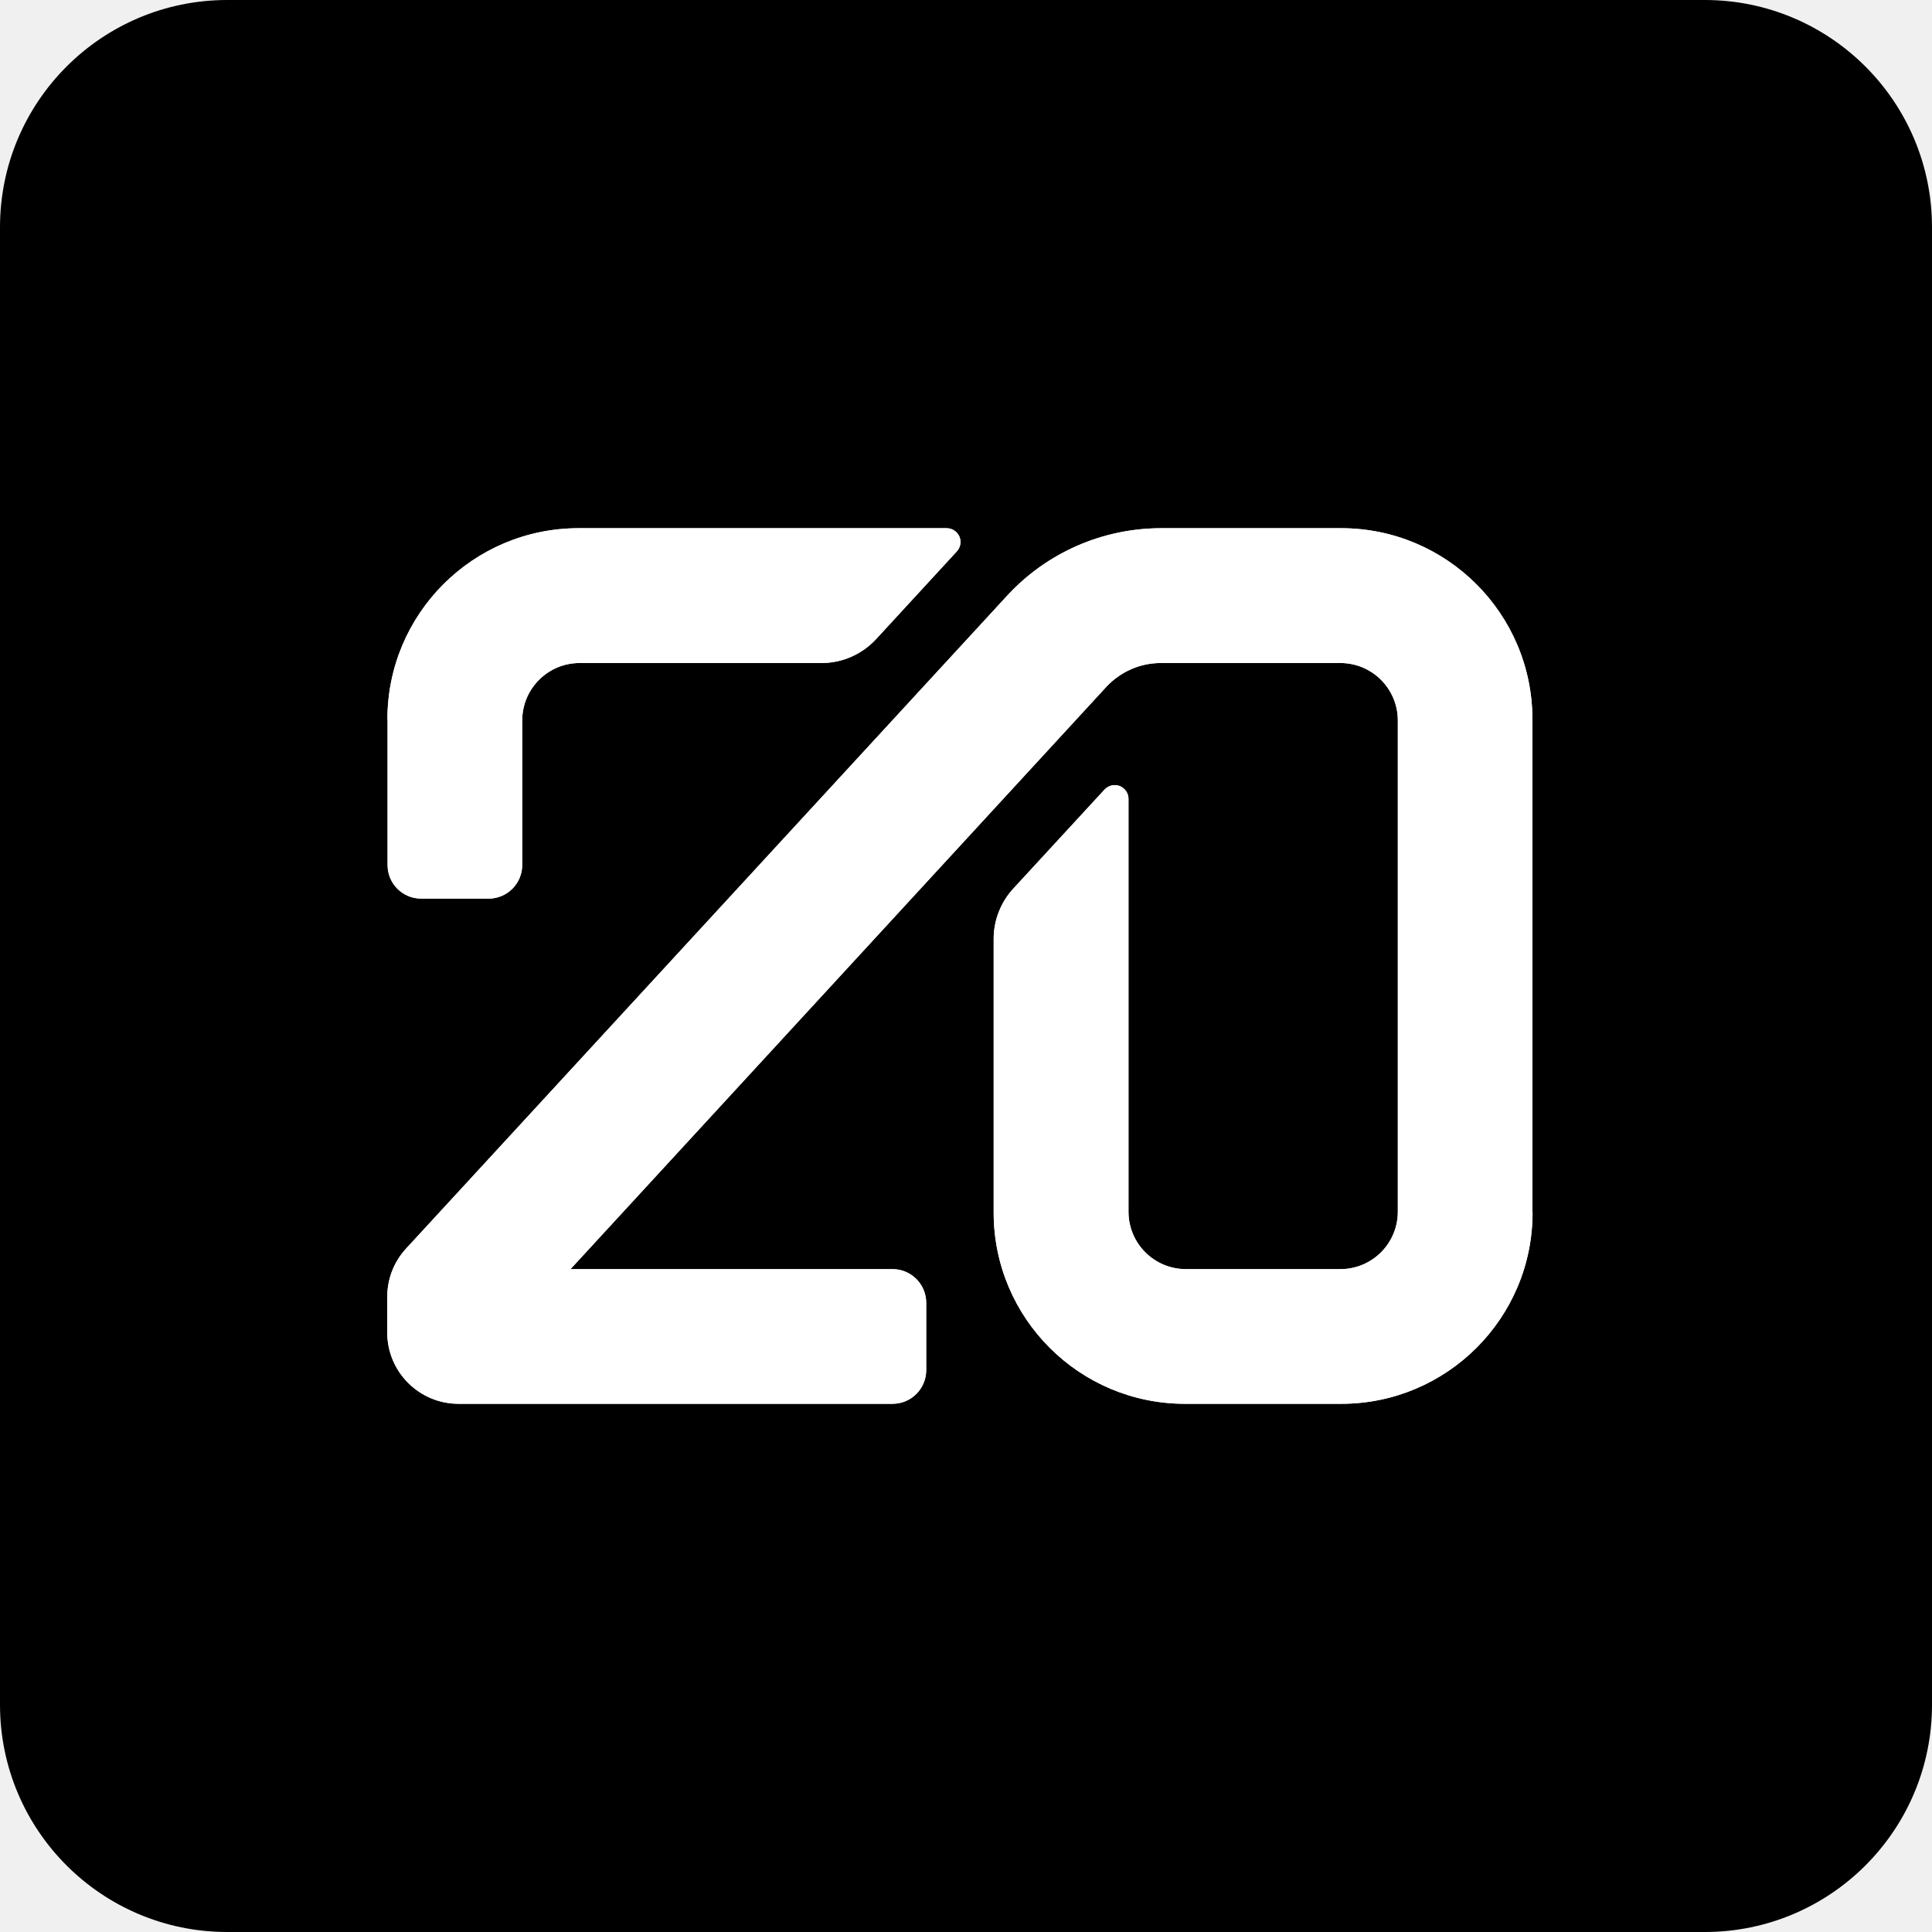
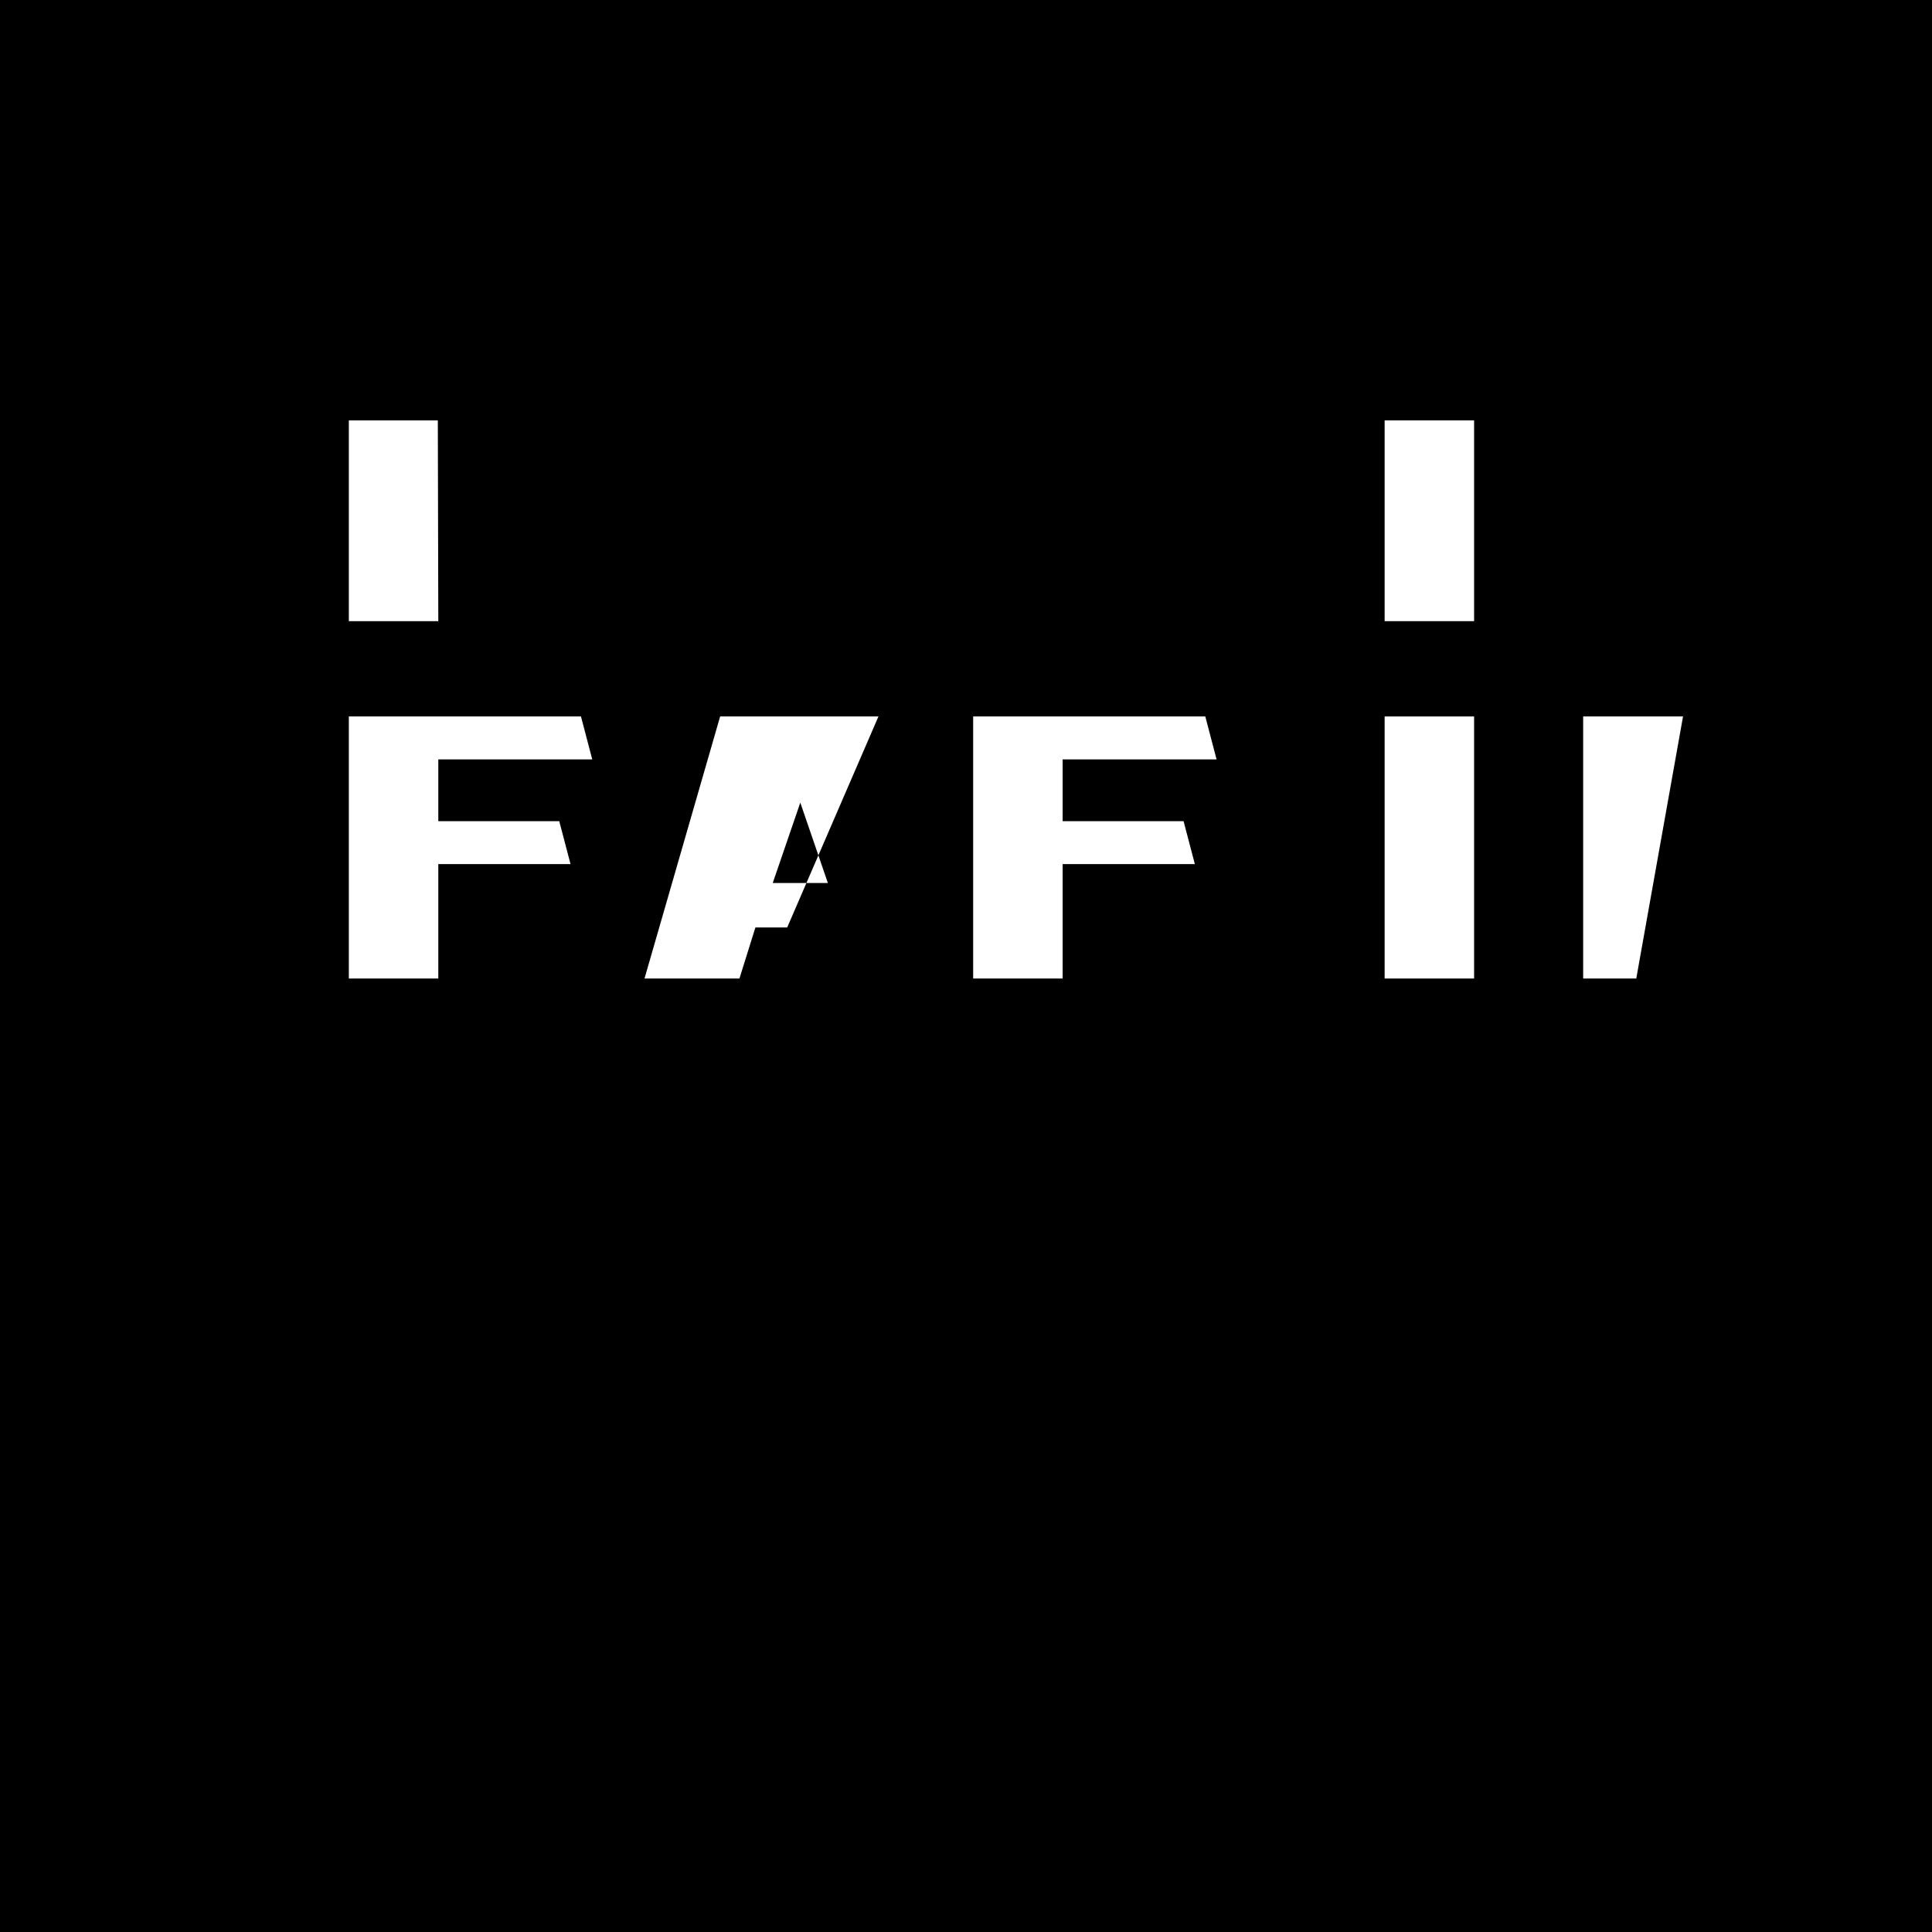
- <svg xmlns="http://www.w3.org/2000/svg" width="96px" height="96px" viewBox="0 0 96 96" version="1.1">
-   <defs>
-     <clipPath id="clip1">
-       <path d="M 11.293 0 L 84.707 0 C 90.945 0 96 5.055 96 11.293 L 96 84.707 C 96 90.945 90.945 96 84.707 96 L 11.293 96 C 5.055 96 0 90.945 0 84.707 L 0 11.293 C 0 5.055 5.055 0 11.293 0 Z M 11.293 0 " />
-     </clipPath>
-     <clipPath id="clip2">
-       <path d="M 19 26 L 48 26 L 48 45 L 19 45 Z M 19 26 " />
-     </clipPath>
-     <clipPath id="clip3">
-       <path d="M 11.293 0 L 84.707 0 C 90.945 0 96 5.055 96 11.293 L 96 84.707 C 96 90.945 90.945 96 84.707 96 L 11.293 96 C 5.055 96 0 90.945 0 84.707 L 0 11.293 C 0 5.055 5.055 0 11.293 0 Z M 11.293 0 " />
-     </clipPath>
-     <clipPath id="clip4">
-       <path d="M 19 26 L 77 26 L 77 70 L 19 70 Z M 19 26 " />
-     </clipPath>
-     <clipPath id="clip5">
-       <path d="M 11.293 0 L 84.707 0 C 90.945 0 96 5.055 96 11.293 L 96 84.707 C 96 90.945 90.945 96 84.707 96 L 11.293 96 C 5.055 96 0 90.945 0 84.707 L 0 11.293 C 0 5.055 5.055 0 11.293 0 Z M 11.293 0 " />
-     </clipPath>
-   </defs>
-   <g id="surface1">
-     <g clip-path="url(#clip1)" clip-rule="nonzero">
-       <path style=" stroke:none;fill-rule:nonzero;fill:rgb(0%,0%,0%);fill-opacity:1;" d="M 96 0 L 0 0 L 0 96 L 96 96 Z M 19.25 35.746 C 19.25 30.5 23.508 26.246 28.75 26.246 L 47.039 26.246 C 47.309 26.246 47.555 26.406 47.668 26.652 C 47.781 26.902 47.73 27.191 47.547 27.395 L 43.539 31.75 C 42.84 32.508 41.859 32.945 40.828 32.945 L 28.801 32.945 C 27.227 32.945 25.949 34.223 25.949 35.797 L 25.949 42.98 C 25.949 43.906 25.199 44.652 24.273 44.652 L 20.93 44.652 C 20.004 44.652 19.258 43.906 19.258 42.98 L 19.258 35.746 Z M 76.152 60.254 C 76.152 65.5 71.895 69.754 66.648 69.754 L 58.879 69.754 C 53.633 69.754 49.375 65.5 49.375 60.254 L 49.375 46.652 C 49.375 45.727 49.723 44.836 50.352 44.152 L 54.883 39.234 C 55.074 39.027 55.371 38.957 55.637 39.055 C 55.898 39.164 56.074 39.41 56.074 39.691 L 56.074 60.211 C 56.074 61.785 57.352 63.062 58.926 63.062 L 66.605 63.062 C 68.18 63.062 69.457 61.785 69.457 60.211 L 69.457 35.797 C 69.457 34.223 68.18 32.945 66.605 32.945 L 57.676 32.945 C 56.652 32.945 55.68 33.375 54.98 34.121 L 28.348 63.062 L 44.352 63.062 C 45.273 63.062 46.023 63.812 46.023 64.738 L 46.023 68.082 C 46.023 69.008 45.273 69.754 44.352 69.754 L 22.785 69.754 C 20.832 69.754 19.242 68.168 19.242 66.211 L 19.242 64.441 C 19.242 63.551 19.574 62.695 20.18 62.039 L 50.039 29.605 C 52.016 27.457 54.789 26.246 57.707 26.246 L 66.641 26.246 C 71.887 26.246 76.145 30.5 76.145 35.746 L 76.145 60.254 Z M 76.152 60.254 " />
-     </g>
-     <g clip-path="url(#clip2)" clip-rule="nonzero">
-       <g clip-path="url(#clip3)" clip-rule="nonzero">
-         <path style=" stroke:none;fill-rule:nonzero;fill:rgb(100%,100%,100%);fill-opacity:1;" d="M 19.25 35.746 C 19.25 30.5 23.508 26.246 28.75 26.246 L 47.039 26.246 C 47.309 26.246 47.555 26.406 47.668 26.652 C 47.781 26.902 47.73 27.191 47.547 27.395 L 43.539 31.75 C 42.84 32.508 41.859 32.945 40.828 32.945 L 28.801 32.945 C 27.227 32.945 25.949 34.223 25.949 35.797 L 25.949 42.98 C 25.949 43.906 25.199 44.652 24.273 44.652 L 20.93 44.652 C 20.004 44.652 19.258 43.906 19.258 42.98 L 19.258 35.746 Z M 19.25 35.746 " />
-       </g>
-     </g>
-     <g clip-path="url(#clip4)" clip-rule="nonzero">
-       <g clip-path="url(#clip5)" clip-rule="nonzero">
-         <path style=" stroke:none;fill-rule:nonzero;fill:rgb(100%,100%,100%);fill-opacity:1;" d="M 76.152 60.254 C 76.152 65.5 71.895 69.754 66.648 69.754 L 58.879 69.754 C 53.633 69.754 49.375 65.5 49.375 60.254 L 49.375 46.652 C 49.375 45.727 49.723 44.836 50.352 44.152 L 54.883 39.234 C 55.074 39.027 55.371 38.957 55.637 39.055 C 55.898 39.164 56.074 39.41 56.074 39.691 L 56.074 60.211 C 56.074 61.785 57.352 63.062 58.926 63.062 L 66.605 63.062 C 68.18 63.062 69.457 61.785 69.457 60.211 L 69.457 35.797 C 69.457 34.223 68.18 32.945 66.605 32.945 L 57.676 32.945 C 56.652 32.945 55.68 33.375 54.98 34.121 L 28.348 63.062 L 44.352 63.062 C 45.273 63.062 46.023 63.812 46.023 64.738 L 46.023 68.082 C 46.023 69.008 45.273 69.754 44.352 69.754 L 22.785 69.754 C 20.832 69.754 19.242 68.168 19.242 66.211 L 19.242 64.441 C 19.242 63.551 19.574 62.695 20.18 62.039 L 50.039 29.605 C 52.016 27.457 54.789 26.246 57.707 26.246 L 66.641 26.246 C 71.887 26.246 76.145 30.5 76.145 35.746 L 76.145 60.254 Z M 76.152 60.254 " />
-       </g>
-     </g>
-   </g>
+ <svg xmlns="http://www.w3.org/2000/svg" width="1080" height="1080" viewBox="0 0 1080 1080" fill="none">
+   <rect width="1080" height="1080" fill="#000000" />
+   <path d="M195 547L195 400.503L324.766 400.503L331.072 424.5L245.016 424.5L245.016 459.05L312.625 459.05L318.931 483.047L245.016 483.047L245.016 547L195 547Z" fill="white" />
+   <path d="M438 400.503L402.563 400.503L360.281 547L413.344 547L422.281 518.45L440.047 518.45L491.062 400.503L438 400.503ZM431.969 493.594L447.375 448.672L462.781 493.594L431.969 493.594Z" fill="white" />
+   <path d="M544 547L544 400.503L673.766 400.503L680.072 424.5L594.016 424.5L594.016 459.05L661.625 459.05L667.931 483.047L594.016 483.047L594.016 547L544 547Z" fill="white" />
+   <path d="M195 347.231L245.016 347.231L244.745 235L195 235L195 347.231Z" fill="white" />
+   <path d="M774.016 235L774.016 347.231L824.032 347.231L824.032 235L774.016 235Z" fill="white" />
+   <path d="M774.016 400.503L774.016 547L824.032 547L824.032 400.503L774.016 400.503Z" fill="white" />
+   <path d="M885 547L885 400.503L940.828 400.503L914.688 547L885 547Z" fill="white" />
</svg>
